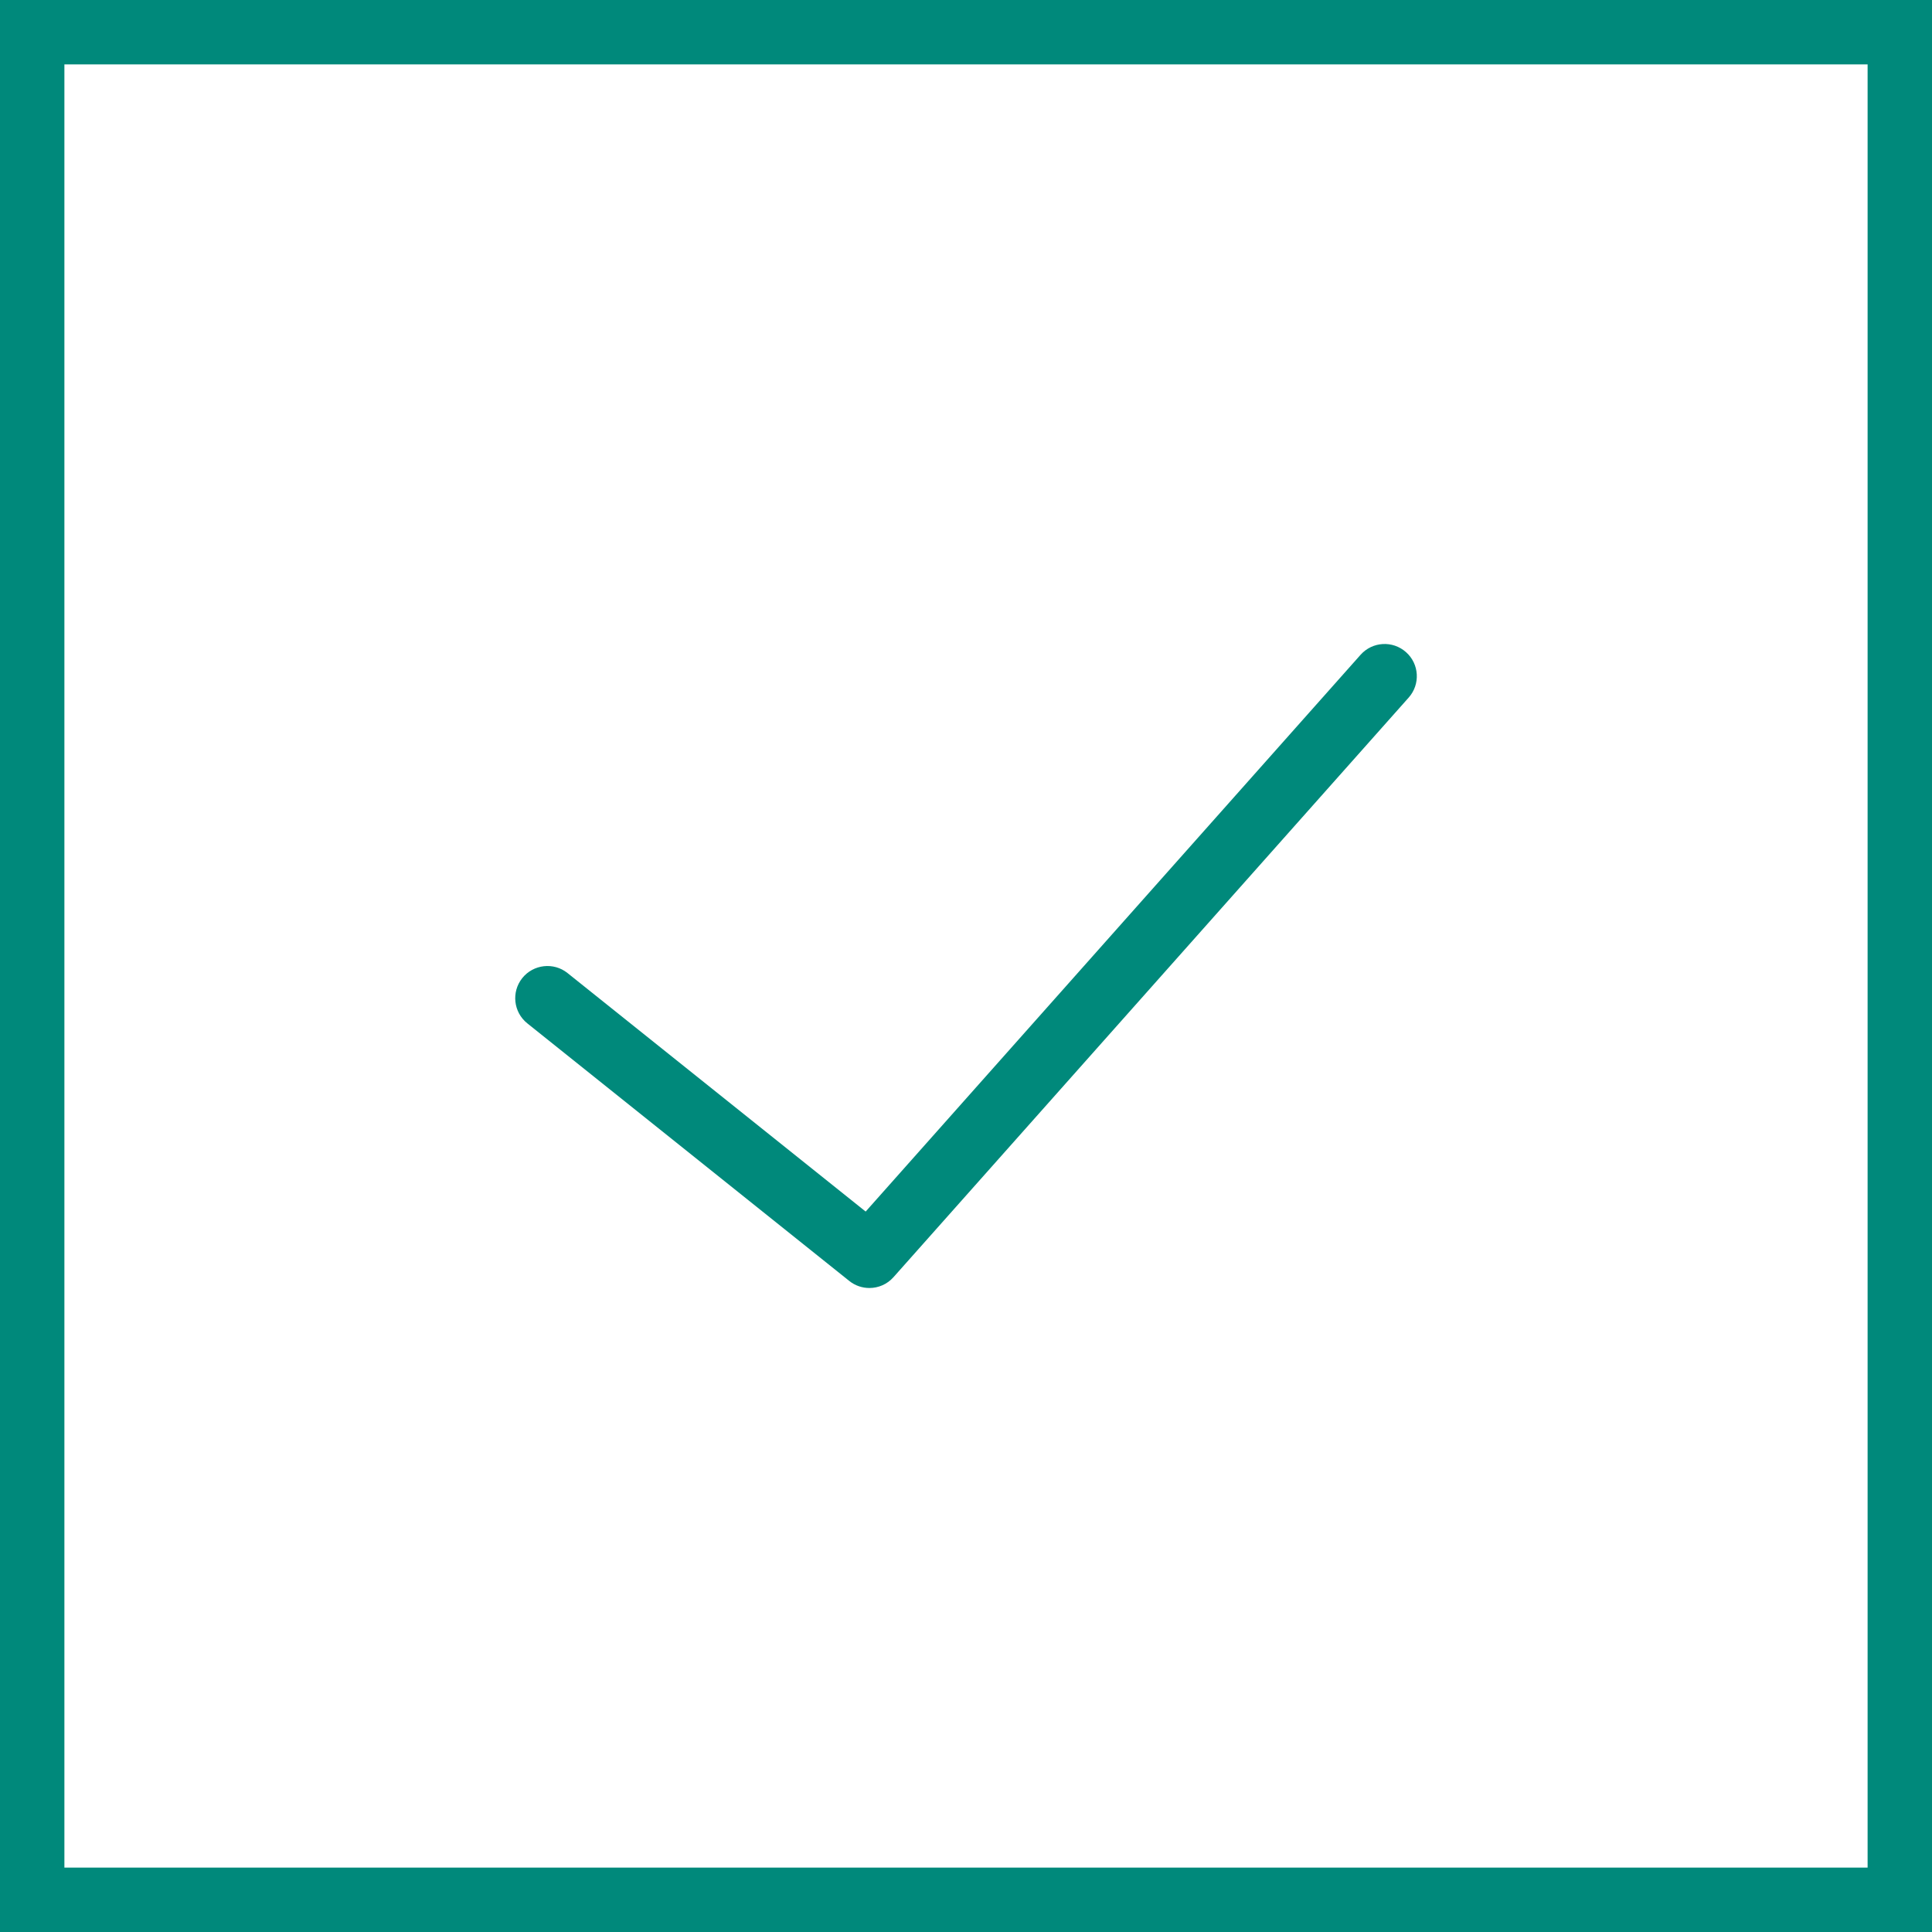
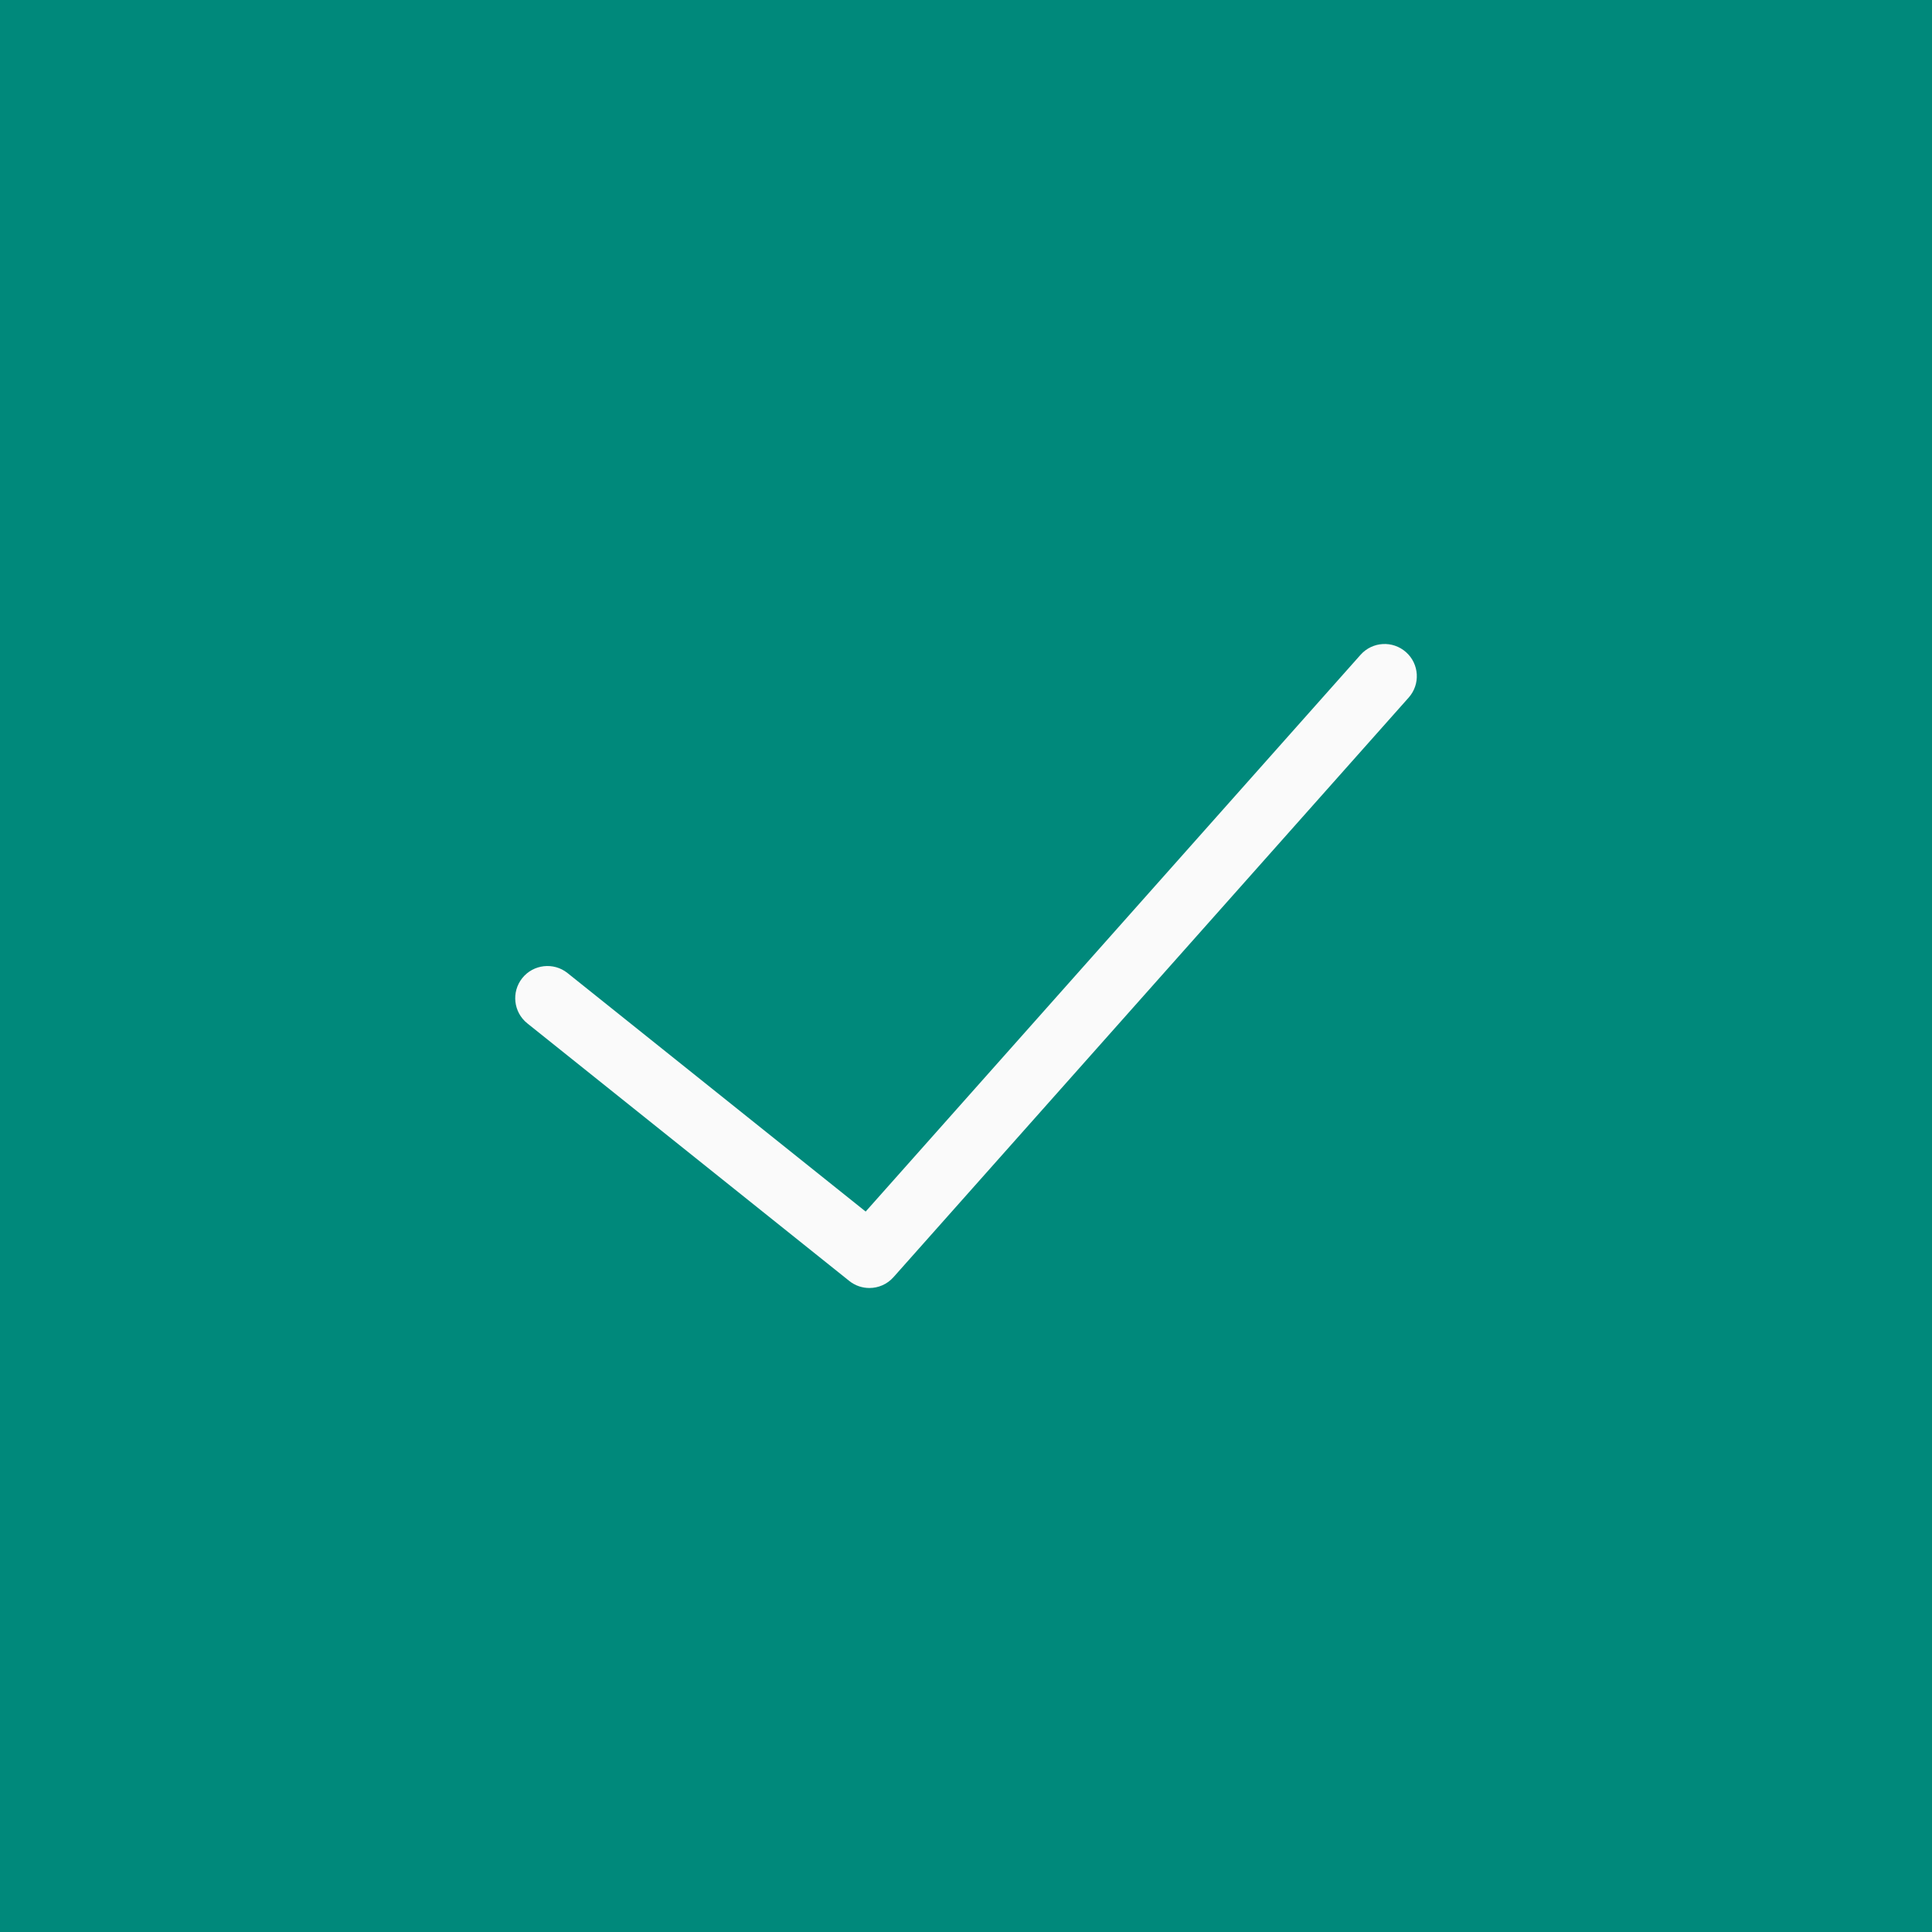
<svg xmlns="http://www.w3.org/2000/svg" version="1.1" id="Capa_1" x="0px" y="0px" viewBox="0 0 60 60" style="enable-background:new 0 0 60 60;" xml:space="preserve" width="512px" height="512px">
  <g>
-     <path d="M26.375,39.781C26.559,39.928,26.78,40,27,40c0.276,0,0.551-0.114,0.748-0.336l16-18c0.367-0.412,0.33-1.045-0.083-1.411   c-0.414-0.368-1.045-0.33-1.412,0.083l-15.369,17.29l-9.259-7.407c-0.43-0.345-1.061-0.273-1.405,0.156   c-0.345,0.432-0.275,1.061,0.156,1.406L26.375,39.781z" fill="#00897b" />
-     <path d="M0,0v60h60V0H0z M58,58H2V2h56V58z" fill="#00897b" />
+     <path d="M0,0v60h60v-60h-60 z" fill="#00897b" />
+     <path d="M26.375,39.781C26.559,39.928,26.78,40,27,40c0.276,0,0.551-0.114,0.748-0.336l16-18c0.367-0.412,0.33-1.045-0.083-1.411   c-0.414-0.368-1.045-0.33-1.412,0.083l-15.369,17.29l-9.259-7.407c-0.43-0.345-1.061-0.273-1.405,0.156   c-0.345,0.432-0.275,1.061,0.156,1.406L26.375,39.781z" fill="#fafafa" />
  </g>
-   <g>
- </g>
-   <g>
- </g>
-   <g>
- </g>
-   <g>
- </g>
-   <g>
- </g>
-   <g>
- </g>
-   <g>
- </g>
-   <g>
- </g>
-   <g>
- </g>
-   <g>
- </g>
-   <g>
- </g>
-   <g>
- </g>
-   <g>
- </g>
-   <g>
- </g>
-   <g>
- </g>
</svg>
